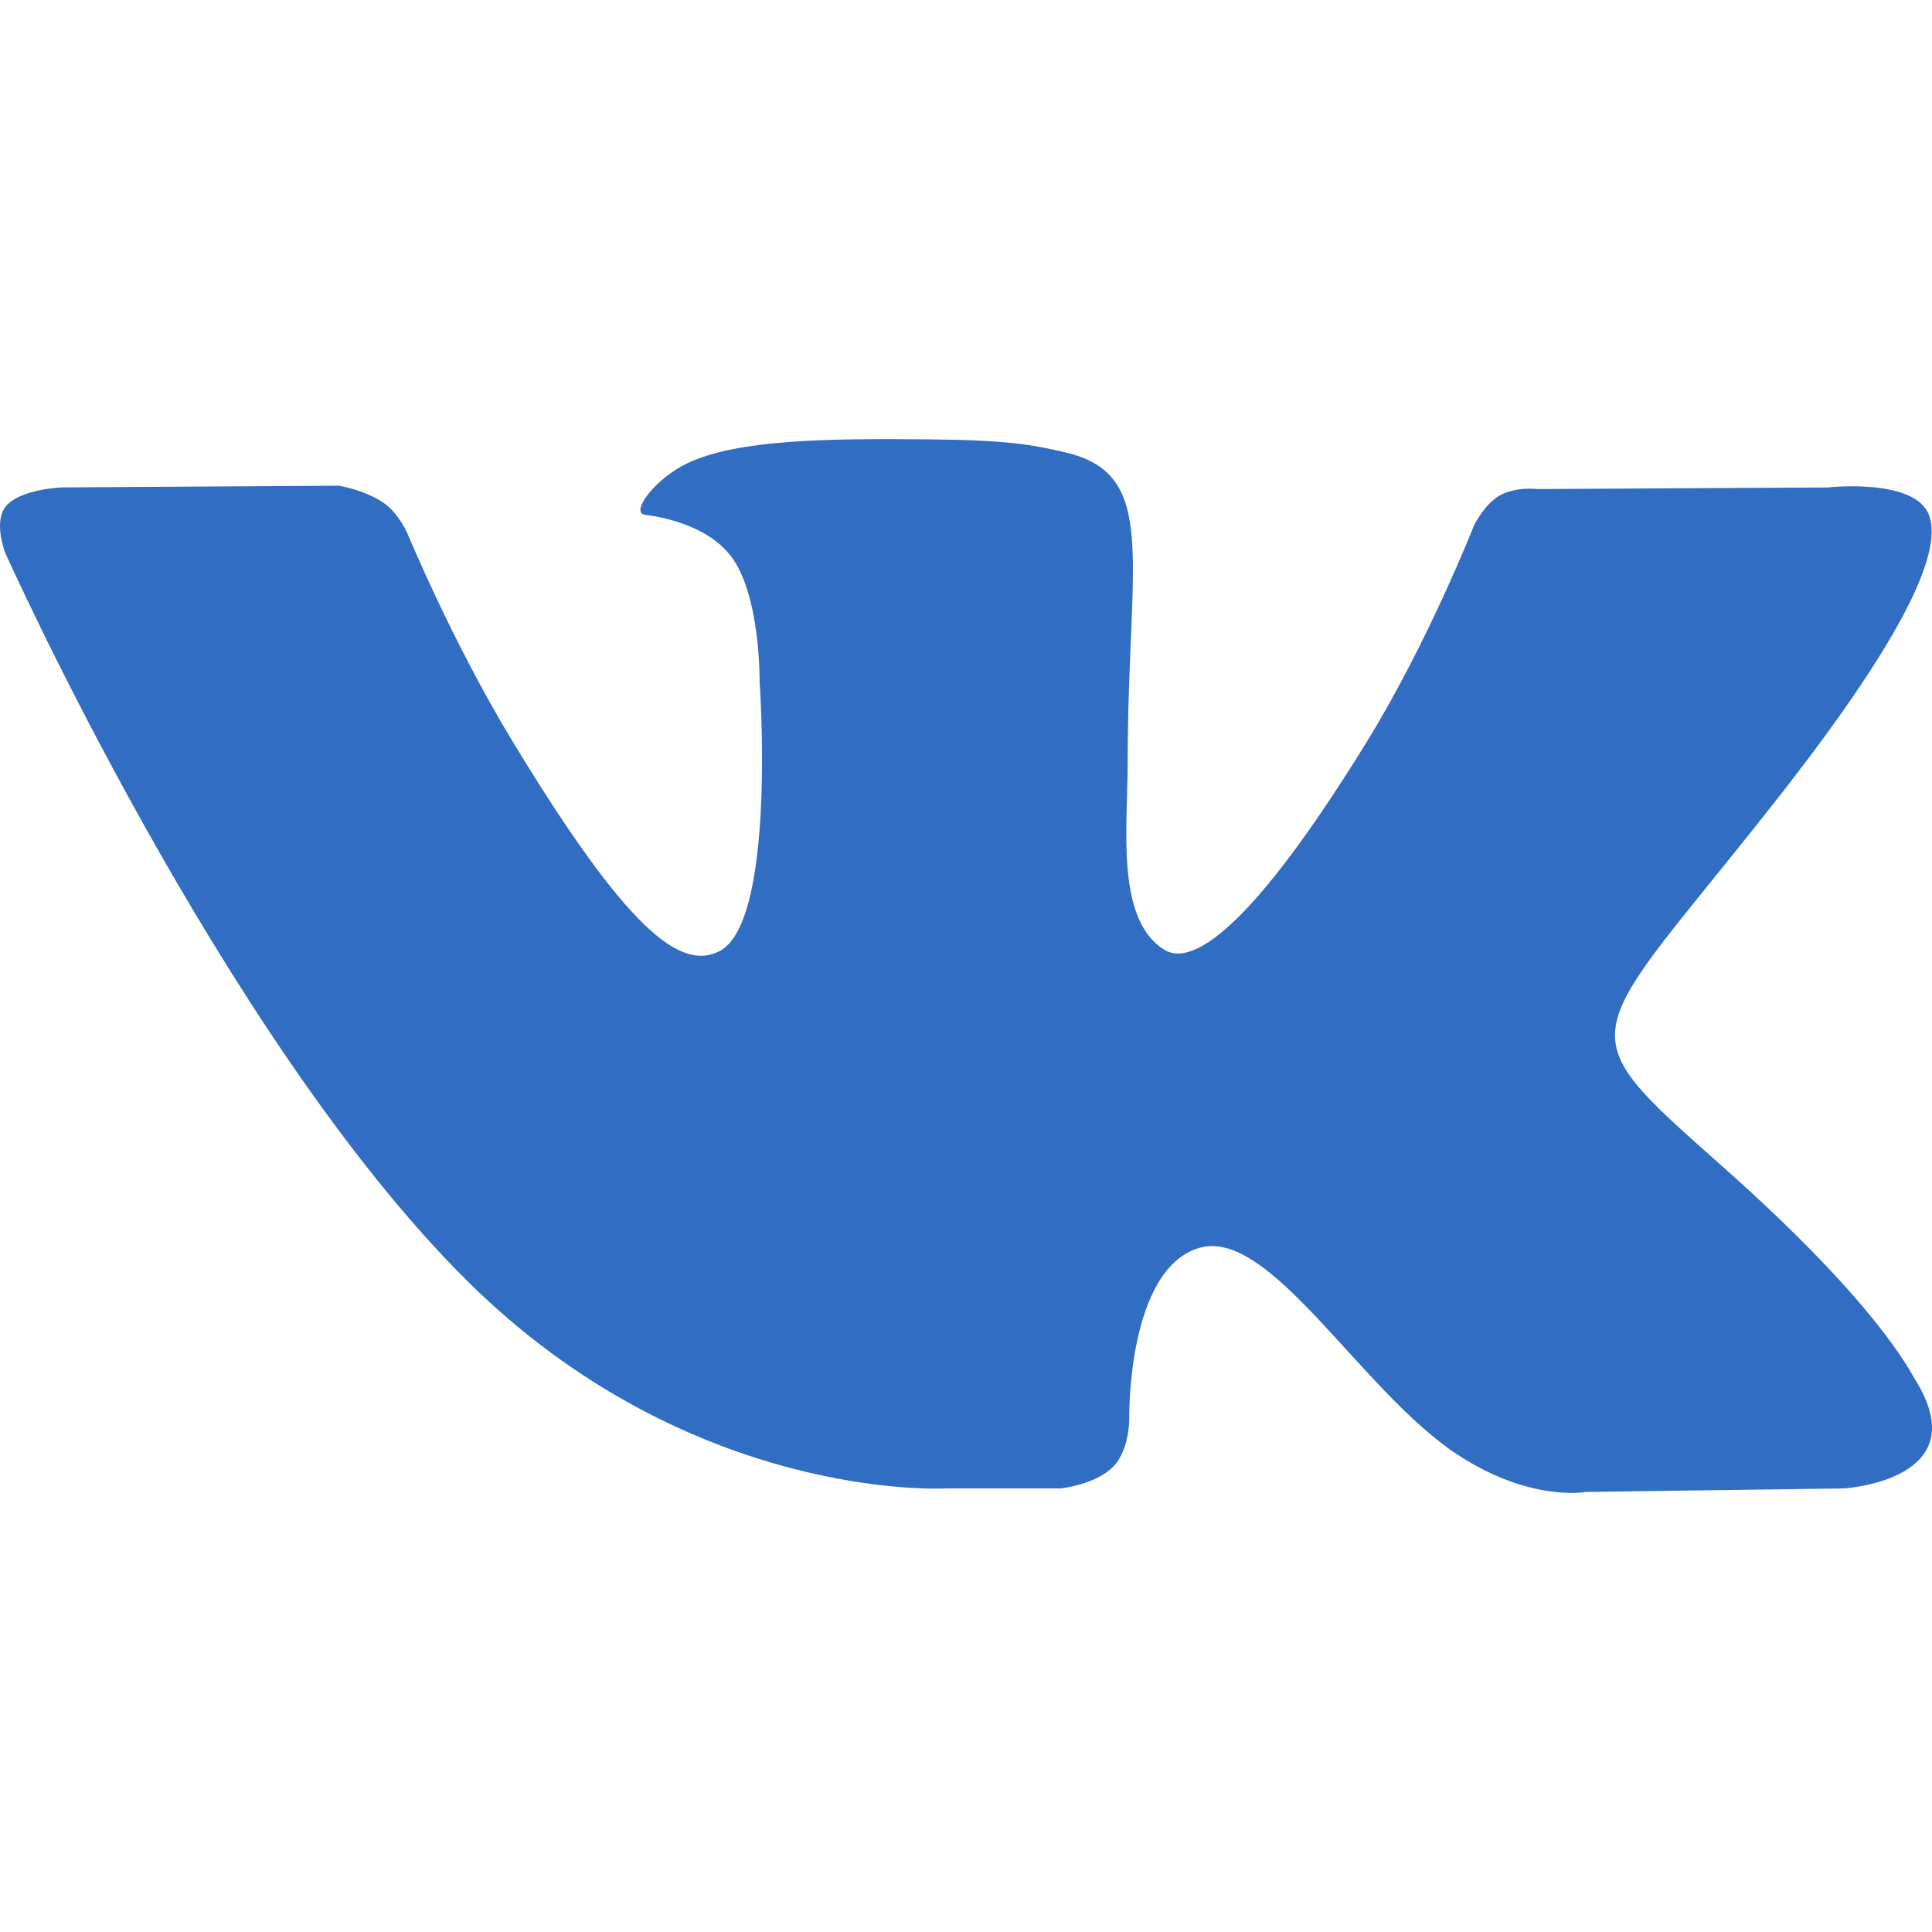
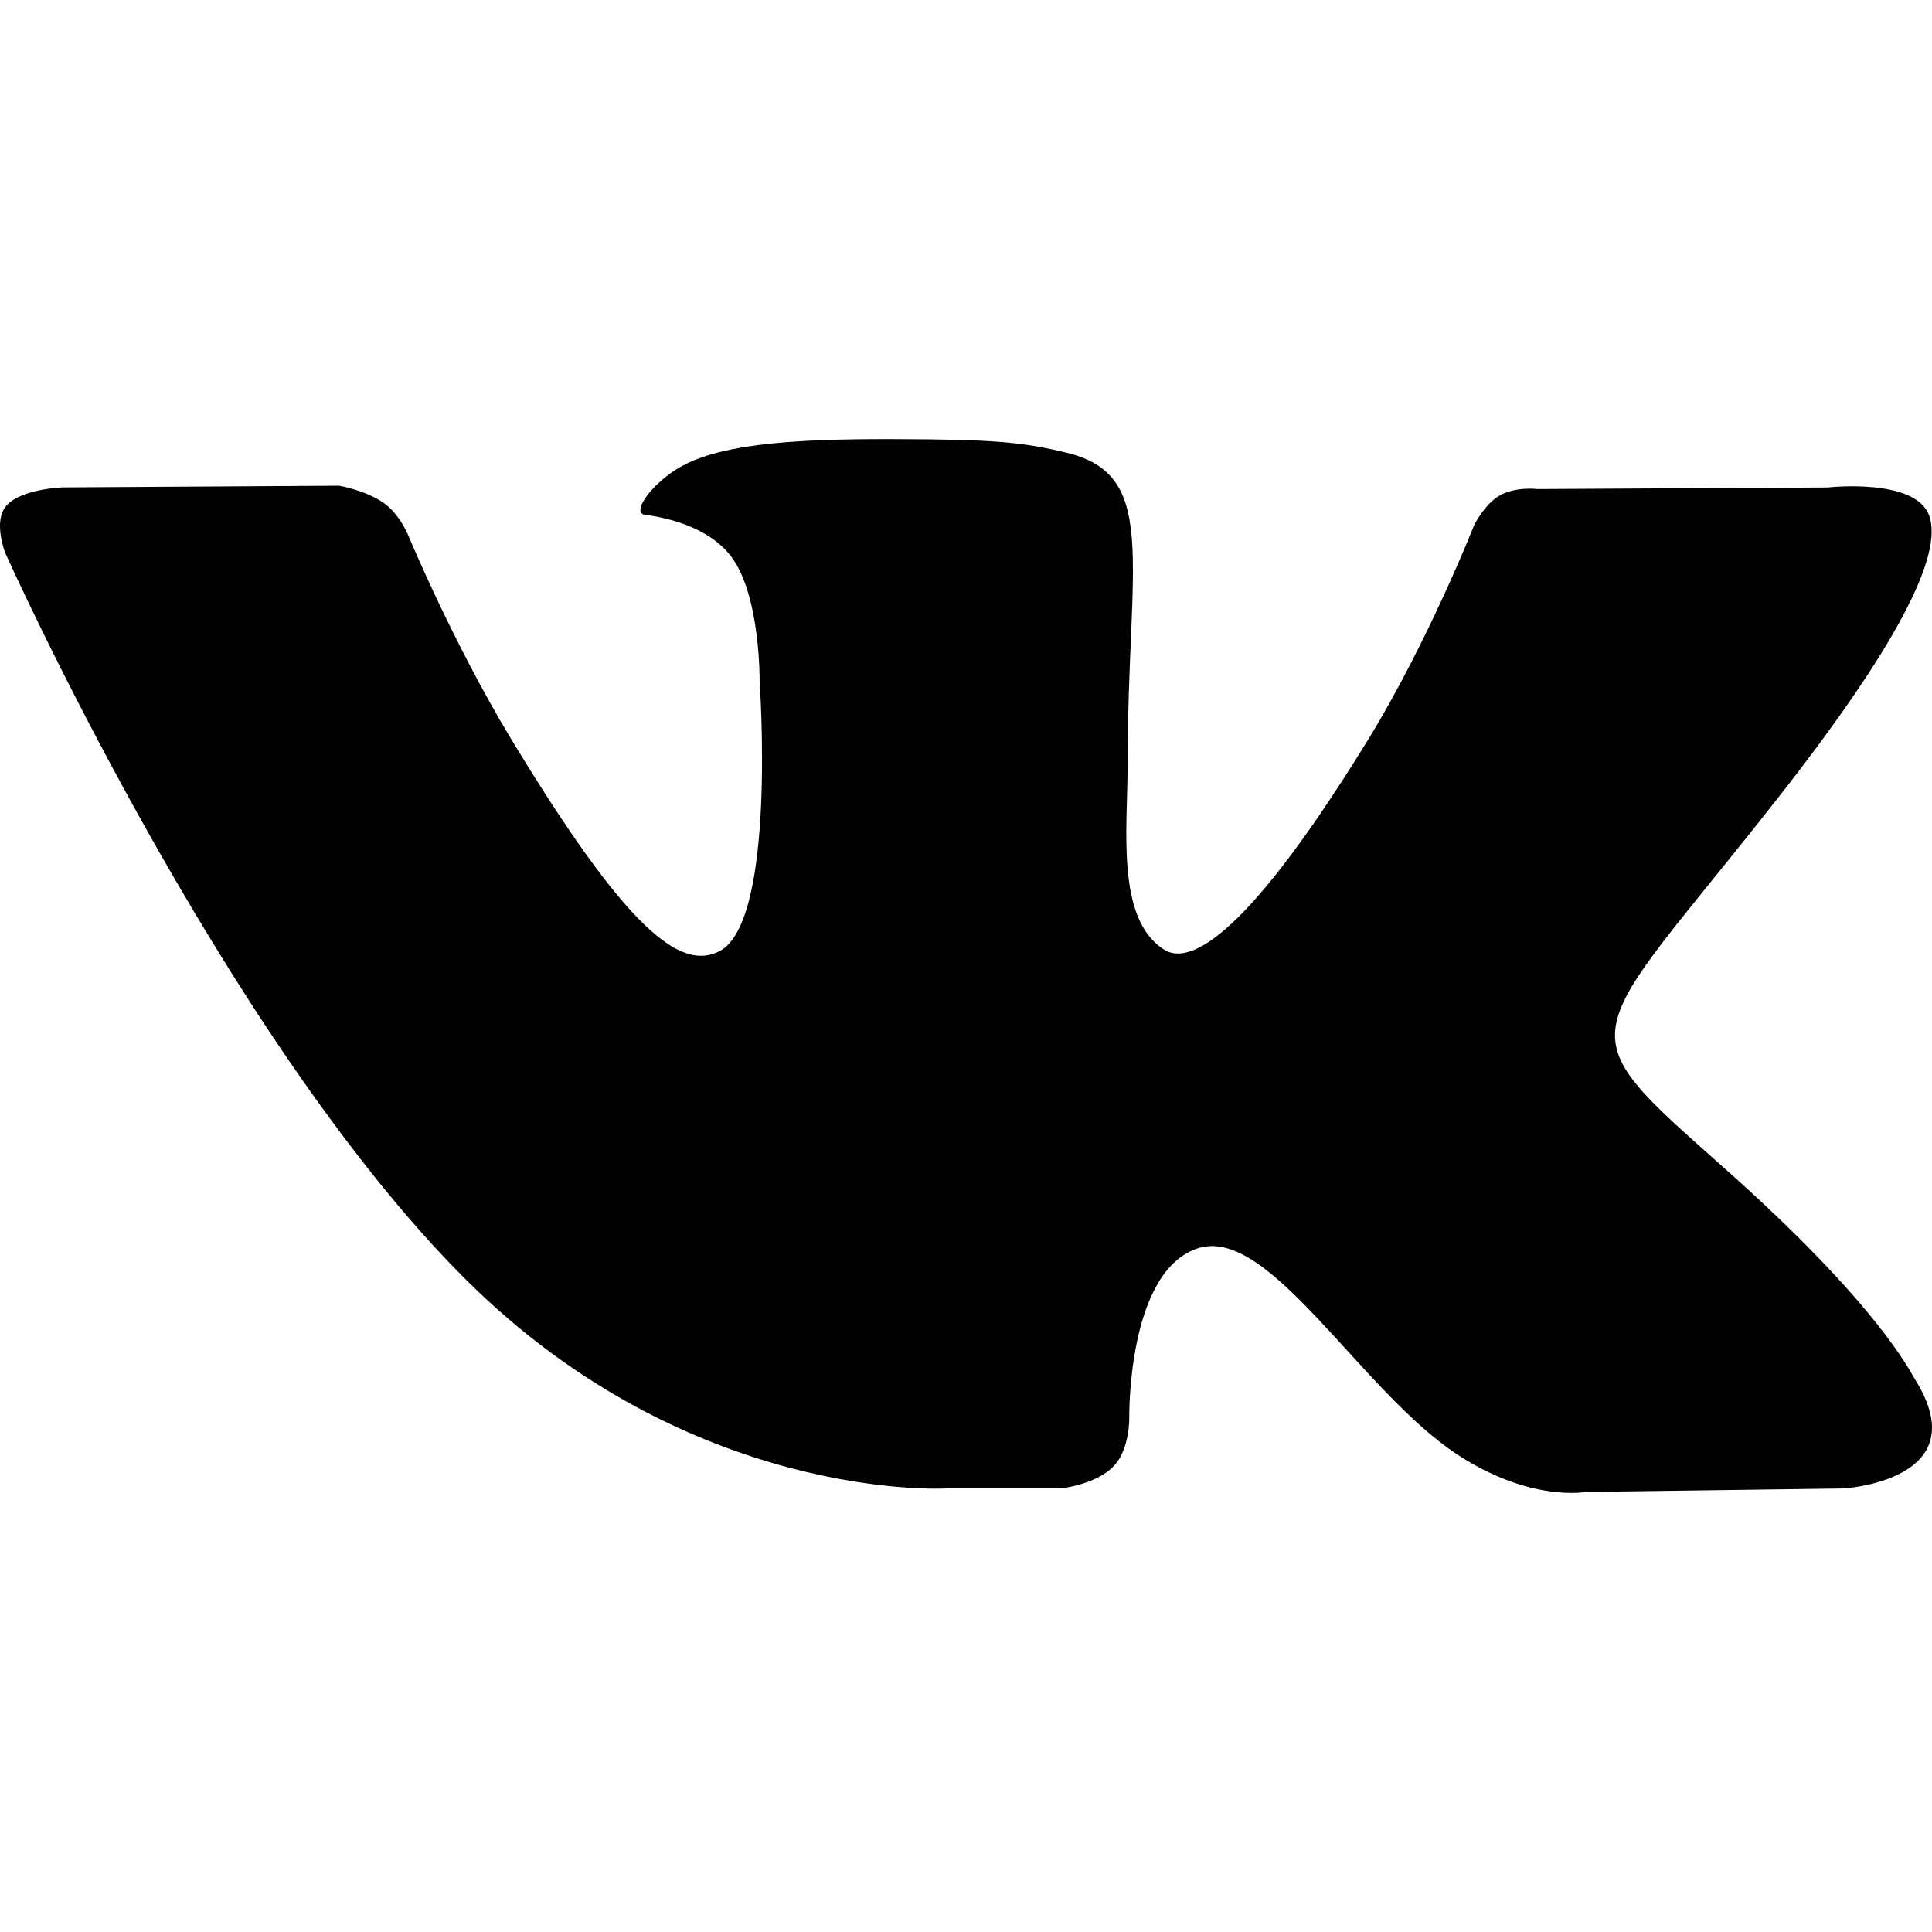
- <svg xmlns="http://www.w3.org/2000/svg" width="22" height="22" viewBox="0 0 22 22" fill="none">
-   <path d="M21.804 15.703C21.745 15.609 21.379 14.849 19.619 13.287C17.776 11.652 18.024 11.917 20.243 9.09C21.595 7.368 22.135 6.316 21.966 5.866C21.805 5.438 20.811 5.551 20.811 5.551L17.505 5.569C17.505 5.569 17.261 5.538 17.078 5.642C16.9 5.744 16.786 5.981 16.786 5.981C16.786 5.981 16.262 7.314 15.564 8.447C14.091 10.838 13.501 10.964 13.26 10.816C12.701 10.47 12.841 9.425 12.841 8.684C12.841 6.366 13.208 5.4 12.125 5.15C11.764 5.067 11.5 5.012 10.58 5.003C9.4 4.991 8.401 5.007 7.836 5.271C7.459 5.447 7.169 5.84 7.346 5.862C7.565 5.89 8.06 5.99 8.322 6.332C8.662 6.772 8.65 7.763 8.65 7.763C8.65 7.763 8.845 10.491 8.195 10.83C7.748 11.063 7.136 10.588 5.822 8.418C5.15 7.307 4.641 6.078 4.641 6.078C4.641 6.078 4.544 5.849 4.369 5.727C4.157 5.579 3.86 5.531 3.86 5.531L0.717 5.55C0.717 5.55 0.245 5.563 0.072 5.759C-0.082 5.933 0.059 6.294 0.059 6.294C0.059 6.294 2.521 11.798 5.307 14.573C7.863 17.116 10.765 16.949 10.765 16.949H12.079C12.079 16.949 12.477 16.907 12.679 16.698C12.866 16.506 12.859 16.146 12.859 16.146C12.859 16.146 12.833 14.46 13.652 14.211C14.46 13.967 15.496 15.841 16.595 16.563C17.426 17.108 18.057 16.989 18.057 16.989L20.995 16.949C20.995 16.949 22.533 16.859 21.804 15.703Z" fill="#316DC2" />
+ <svg xmlns="http://www.w3.org/2000/svg" width="22" height="22" viewBox="0 0 22 22">
+   <path d="M21.804 15.703C21.745 15.609 21.379 14.849 19.619 13.287C17.776 11.652 18.024 11.917 20.243 9.09C21.595 7.368 22.135 6.316 21.966 5.866C21.805 5.438 20.811 5.551 20.811 5.551L17.505 5.569C17.505 5.569 17.261 5.538 17.078 5.642C16.9 5.744 16.786 5.981 16.786 5.981C16.786 5.981 16.262 7.314 15.564 8.447C14.091 10.838 13.501 10.964 13.26 10.816C12.701 10.47 12.841 9.425 12.841 8.684C12.841 6.366 13.208 5.4 12.125 5.15C11.764 5.067 11.5 5.012 10.58 5.003C9.4 4.991 8.401 5.007 7.836 5.271C7.459 5.447 7.169 5.84 7.346 5.862C7.565 5.89 8.06 5.99 8.322 6.332C8.662 6.772 8.65 7.763 8.65 7.763C8.65 7.763 8.845 10.491 8.195 10.83C7.748 11.063 7.136 10.588 5.822 8.418C5.15 7.307 4.641 6.078 4.641 6.078C4.641 6.078 4.544 5.849 4.369 5.727C4.157 5.579 3.86 5.531 3.86 5.531L0.717 5.55C0.717 5.55 0.245 5.563 0.072 5.759C-0.082 5.933 0.059 6.294 0.059 6.294C0.059 6.294 2.521 11.798 5.307 14.573C7.863 17.116 10.765 16.949 10.765 16.949H12.079C12.079 16.949 12.477 16.907 12.679 16.698C12.866 16.506 12.859 16.146 12.859 16.146C12.859 16.146 12.833 14.46 13.652 14.211C14.46 13.967 15.496 15.841 16.595 16.563C17.426 17.108 18.057 16.989 18.057 16.989L20.995 16.949C20.995 16.949 22.533 16.859 21.804 15.703Z" />
</svg>
